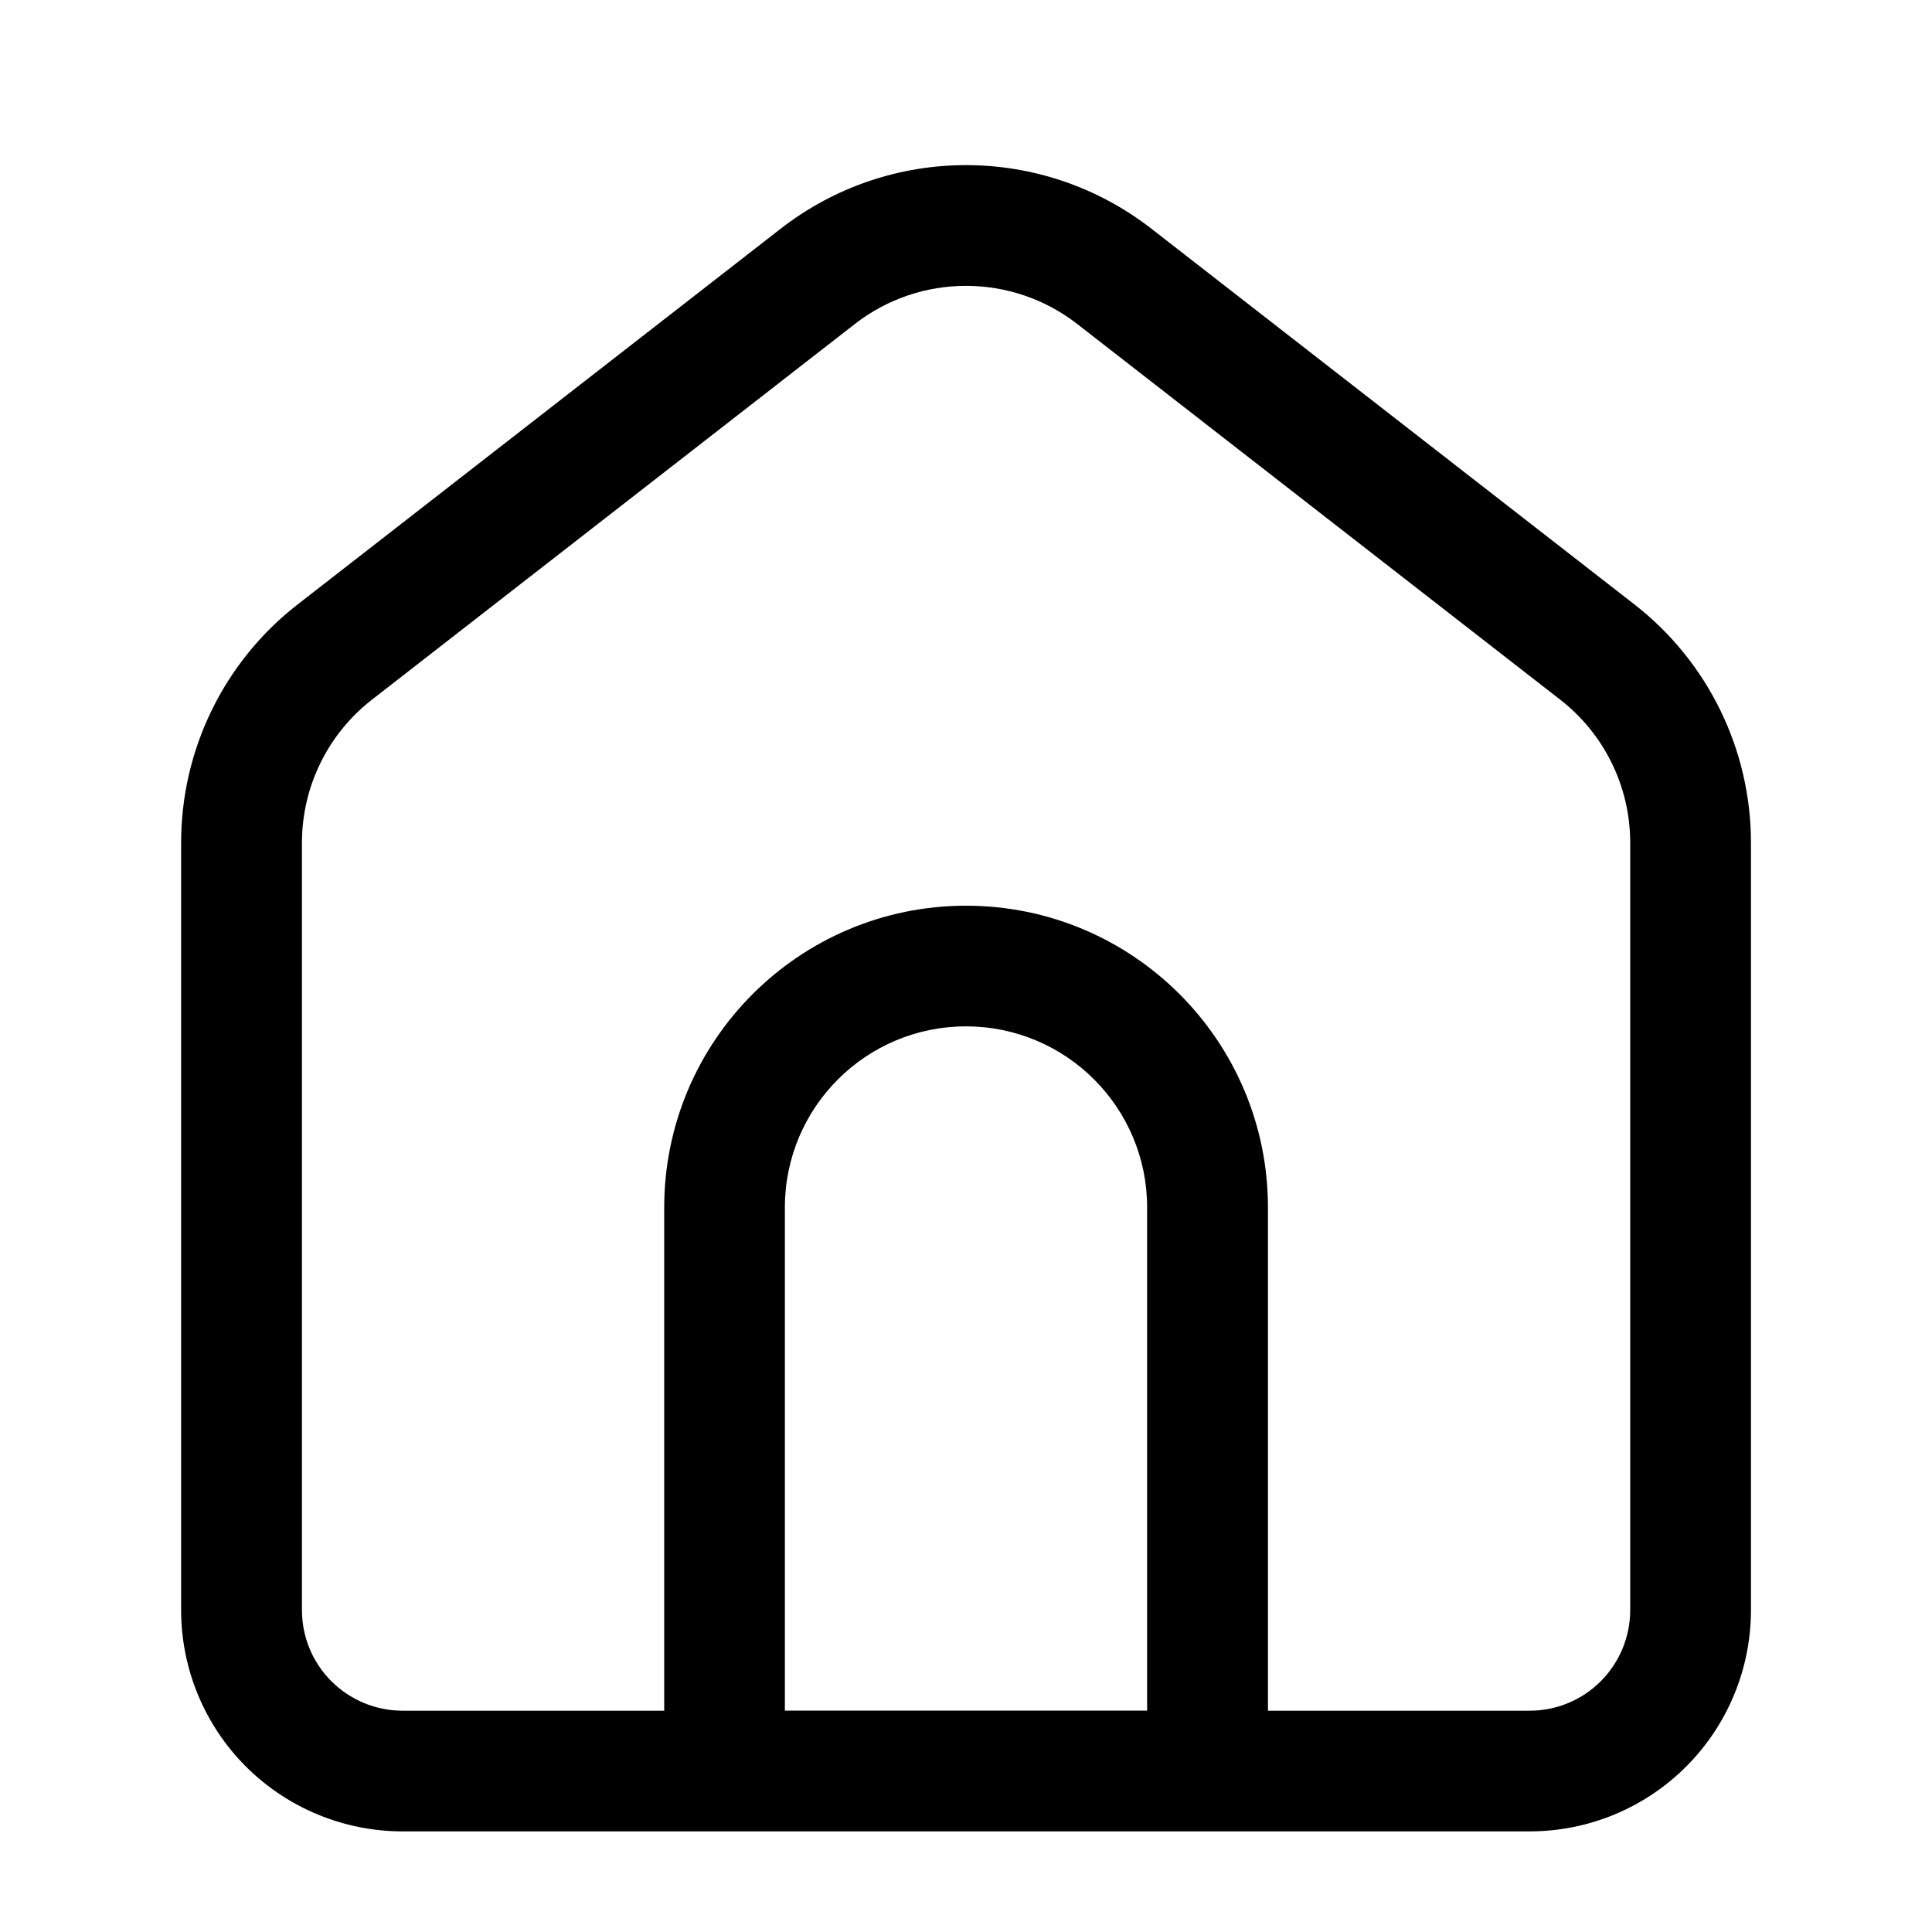
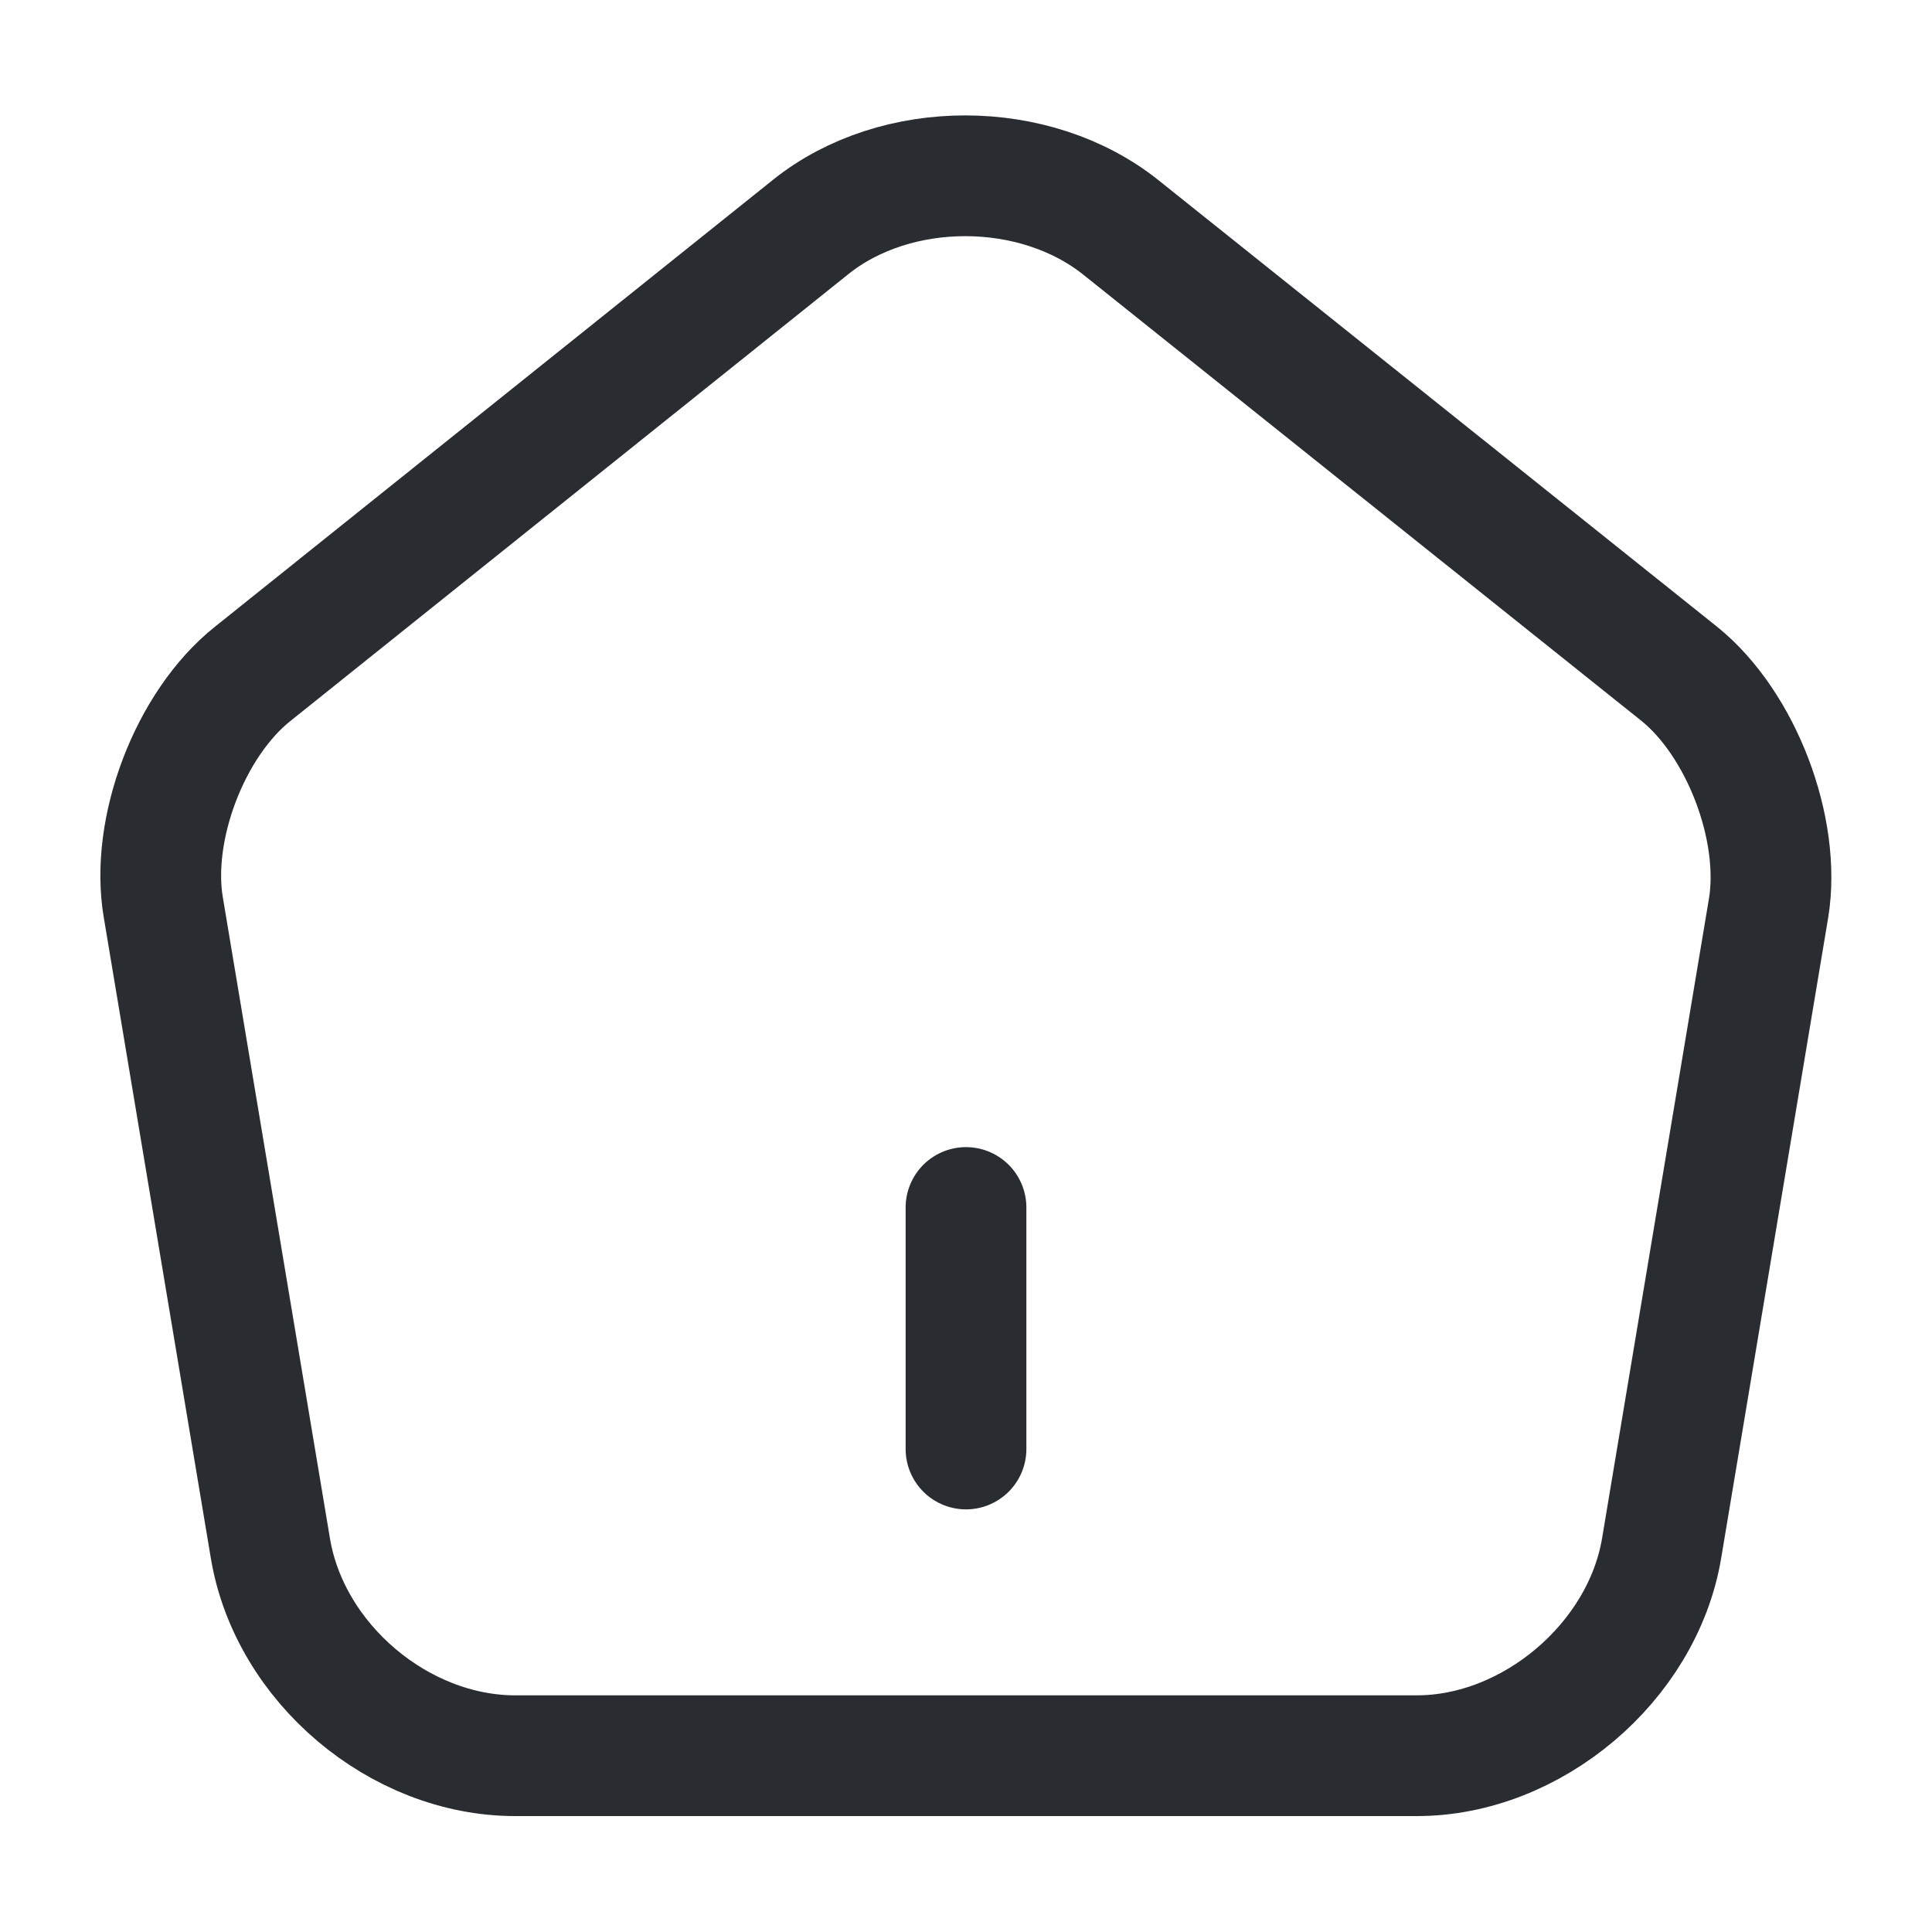
<svg xmlns="http://www.w3.org/2000/svg" width="800px" height="800px" viewBox="0 0 24 24" fill="none">
-   <path clip-rule="evenodd" d="m10.619 4.025c.812-.632 1.95-.632 2.763 0l6 4.667c.548.426.869 1.082.869 1.776v9.533c0 .332-.132.649-.366.884s-.552.366-.884.366h-3.25v-6.25c0-2.071-1.679-3.75-3.75-3.75-2.071 0-3.75 1.679-3.75 3.75v6.25h-3.25c-.332 0-.649-.132-.884-.366s-.366-.552-.366-.884v-9.533c0-.694.321-1.35.869-1.776zm-1.617 18.725c-.001 0-.001 0-.002 0s-.001 0-.002 0h-3.998c-.729 0-1.429-.29-1.945-.805-.516-.516-.805-1.215-.805-1.944v-9.533c0-1.157.534-2.25 1.448-2.96l6-4.667c1.354-1.053 3.25-1.053 4.605 0l6 4.667c.913.71 1.448 1.803 1.448 2.96v9.533c0 .729-.29 1.429-.805 1.944-.516.516-1.215.805-1.944.805h-3.998c-.001 0-.001 0-.002 0s-.001 0-.002 0zm5.248-1.5h-4.5v-6.25c0-1.243 1.007-2.25 2.25-2.25s2.25 1.007 2.25 2.25z" fill="#000000" fill-rule="evenodd" />
+   <path d="M12 18V15" stroke="#292D32" stroke-width="1.5" stroke-linecap="round" stroke-linejoin="round" />
+   <path d="M10.07 2.82L3.14 8.37C2.36 8.99 1.86 10.3 2.03 11.28L3.36 19.24C3.6 20.66 4.96 21.81 6.4 21.81H17.6C19.03 21.81 20.4 20.65 20.64 19.24L21.97 11.28C22.13 10.3 21.63 8.99 20.86 8.37L13.93 2.83C12.86 1.97 11.13 1.97 10.07 2.82Z" stroke="#292D32" stroke-width="1.5" stroke-linecap="round" stroke-linejoin="round" />
</svg>
